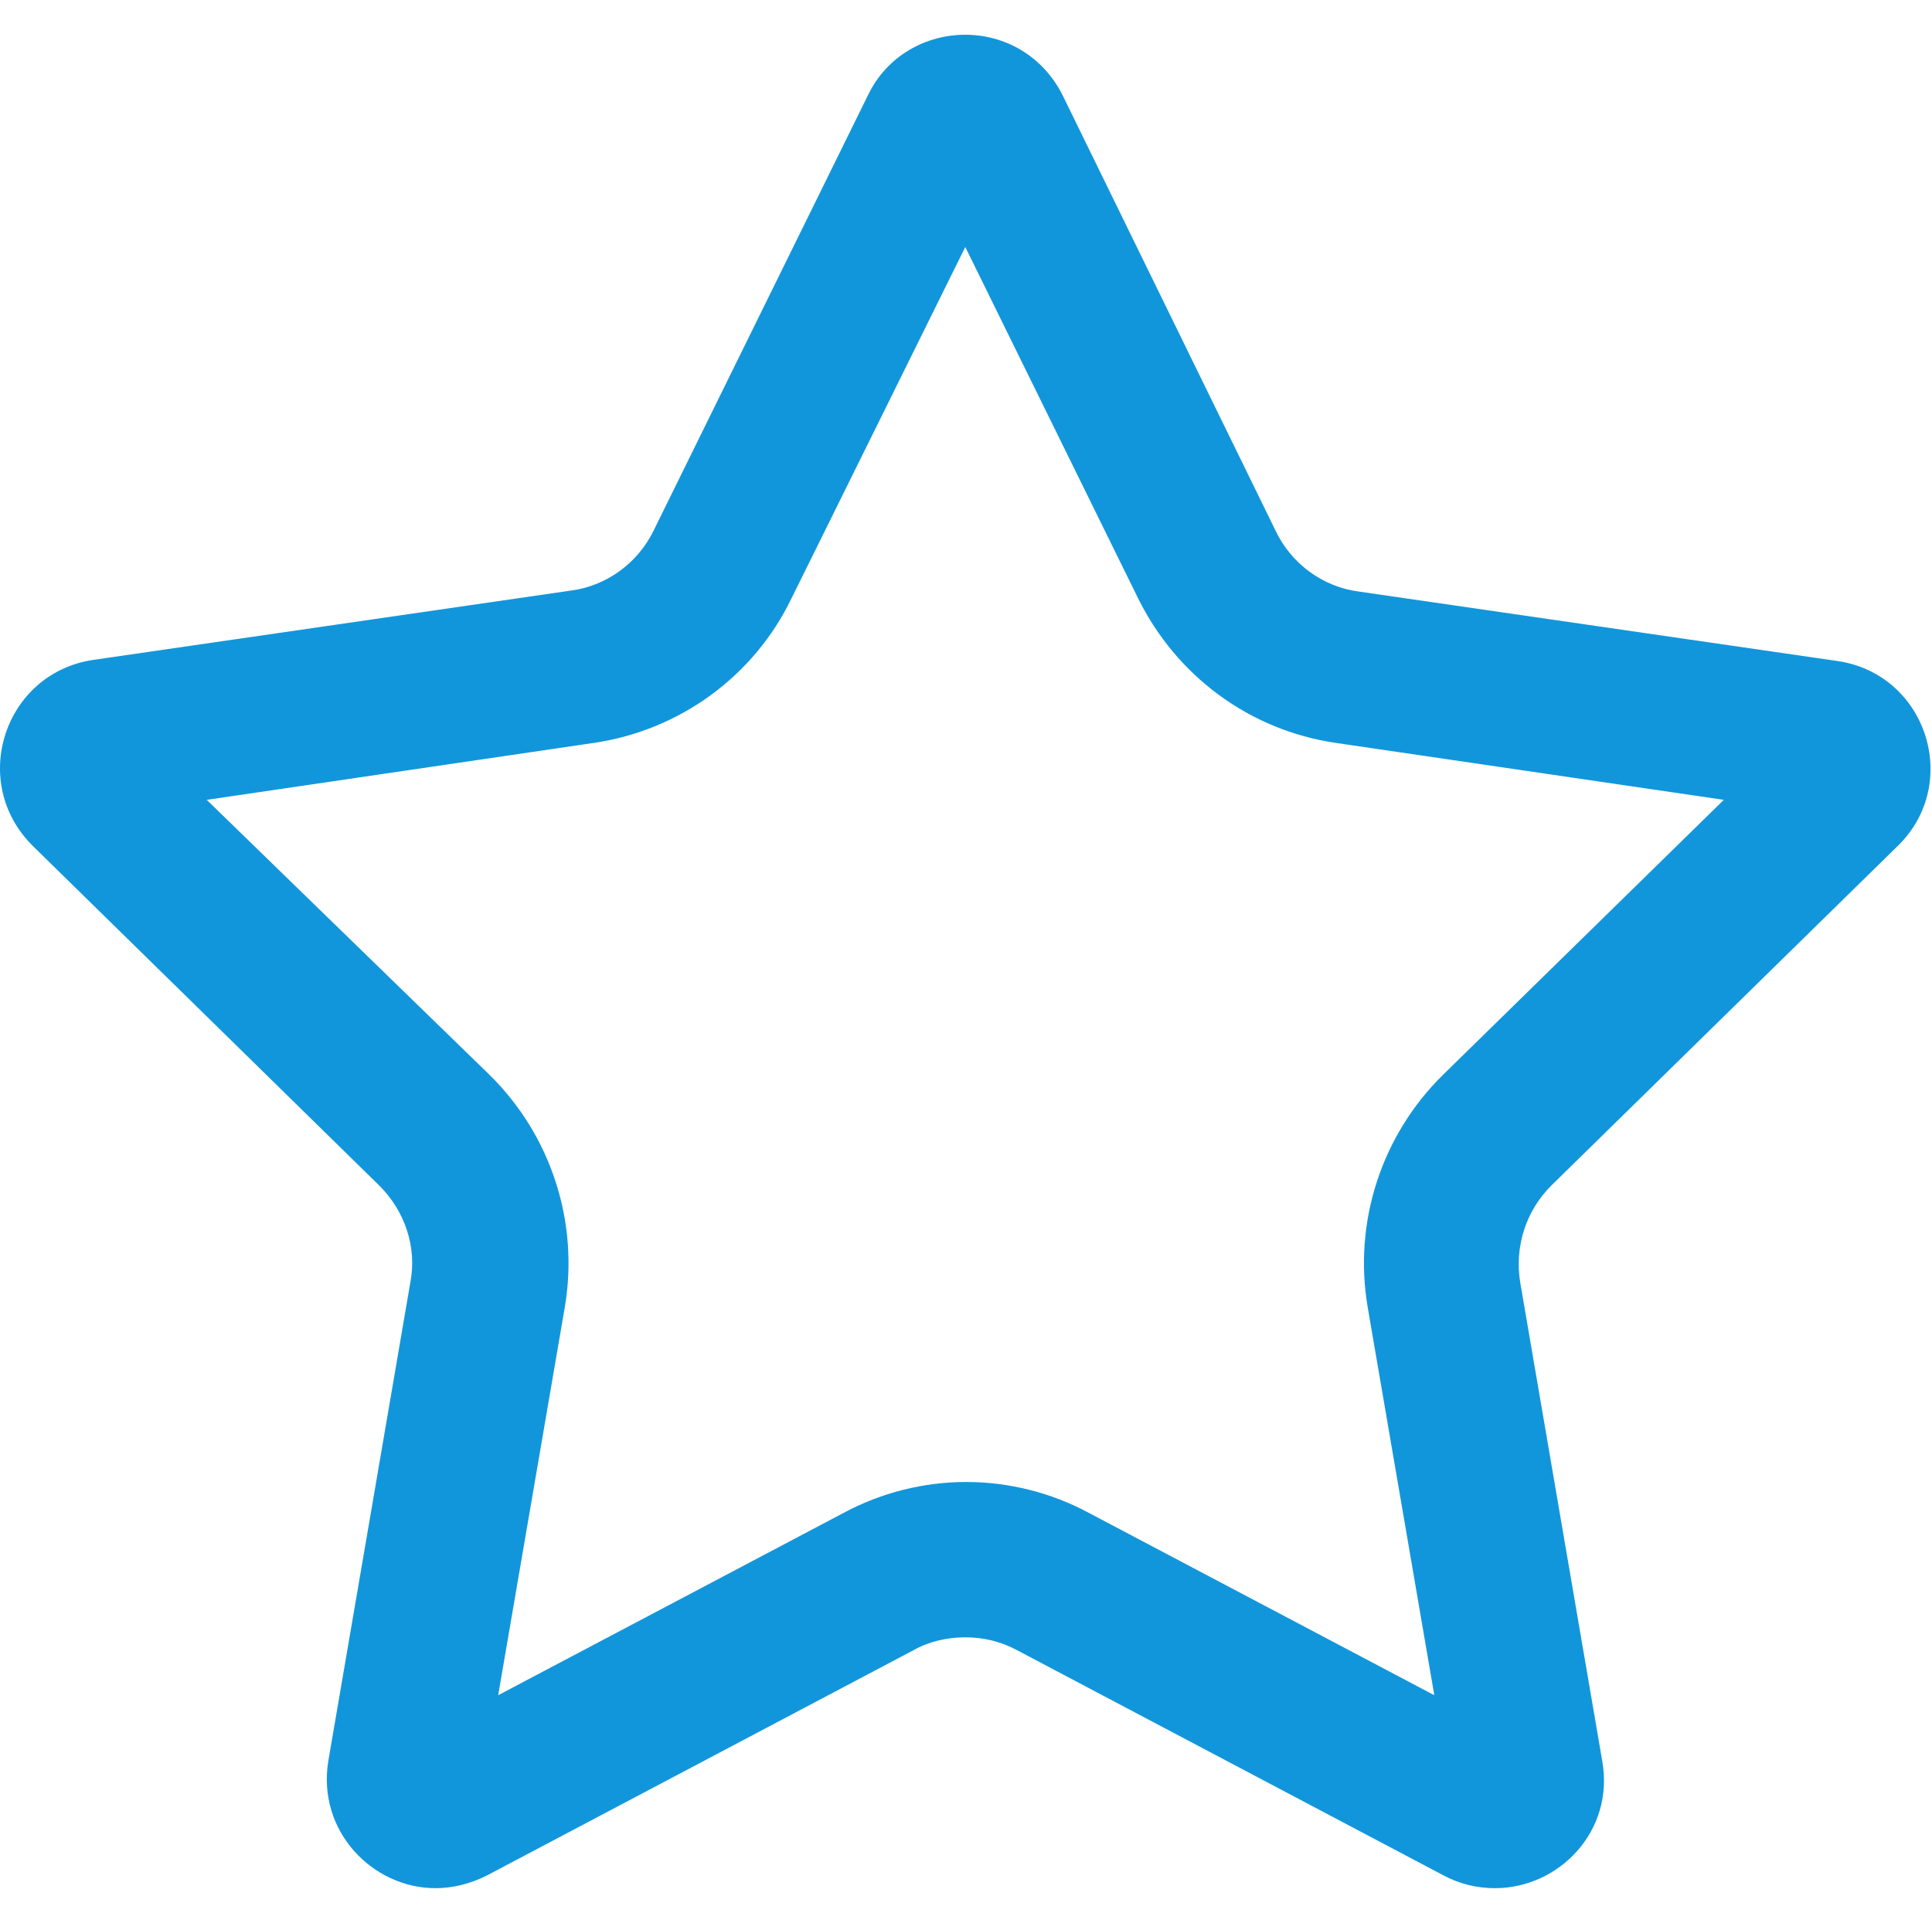
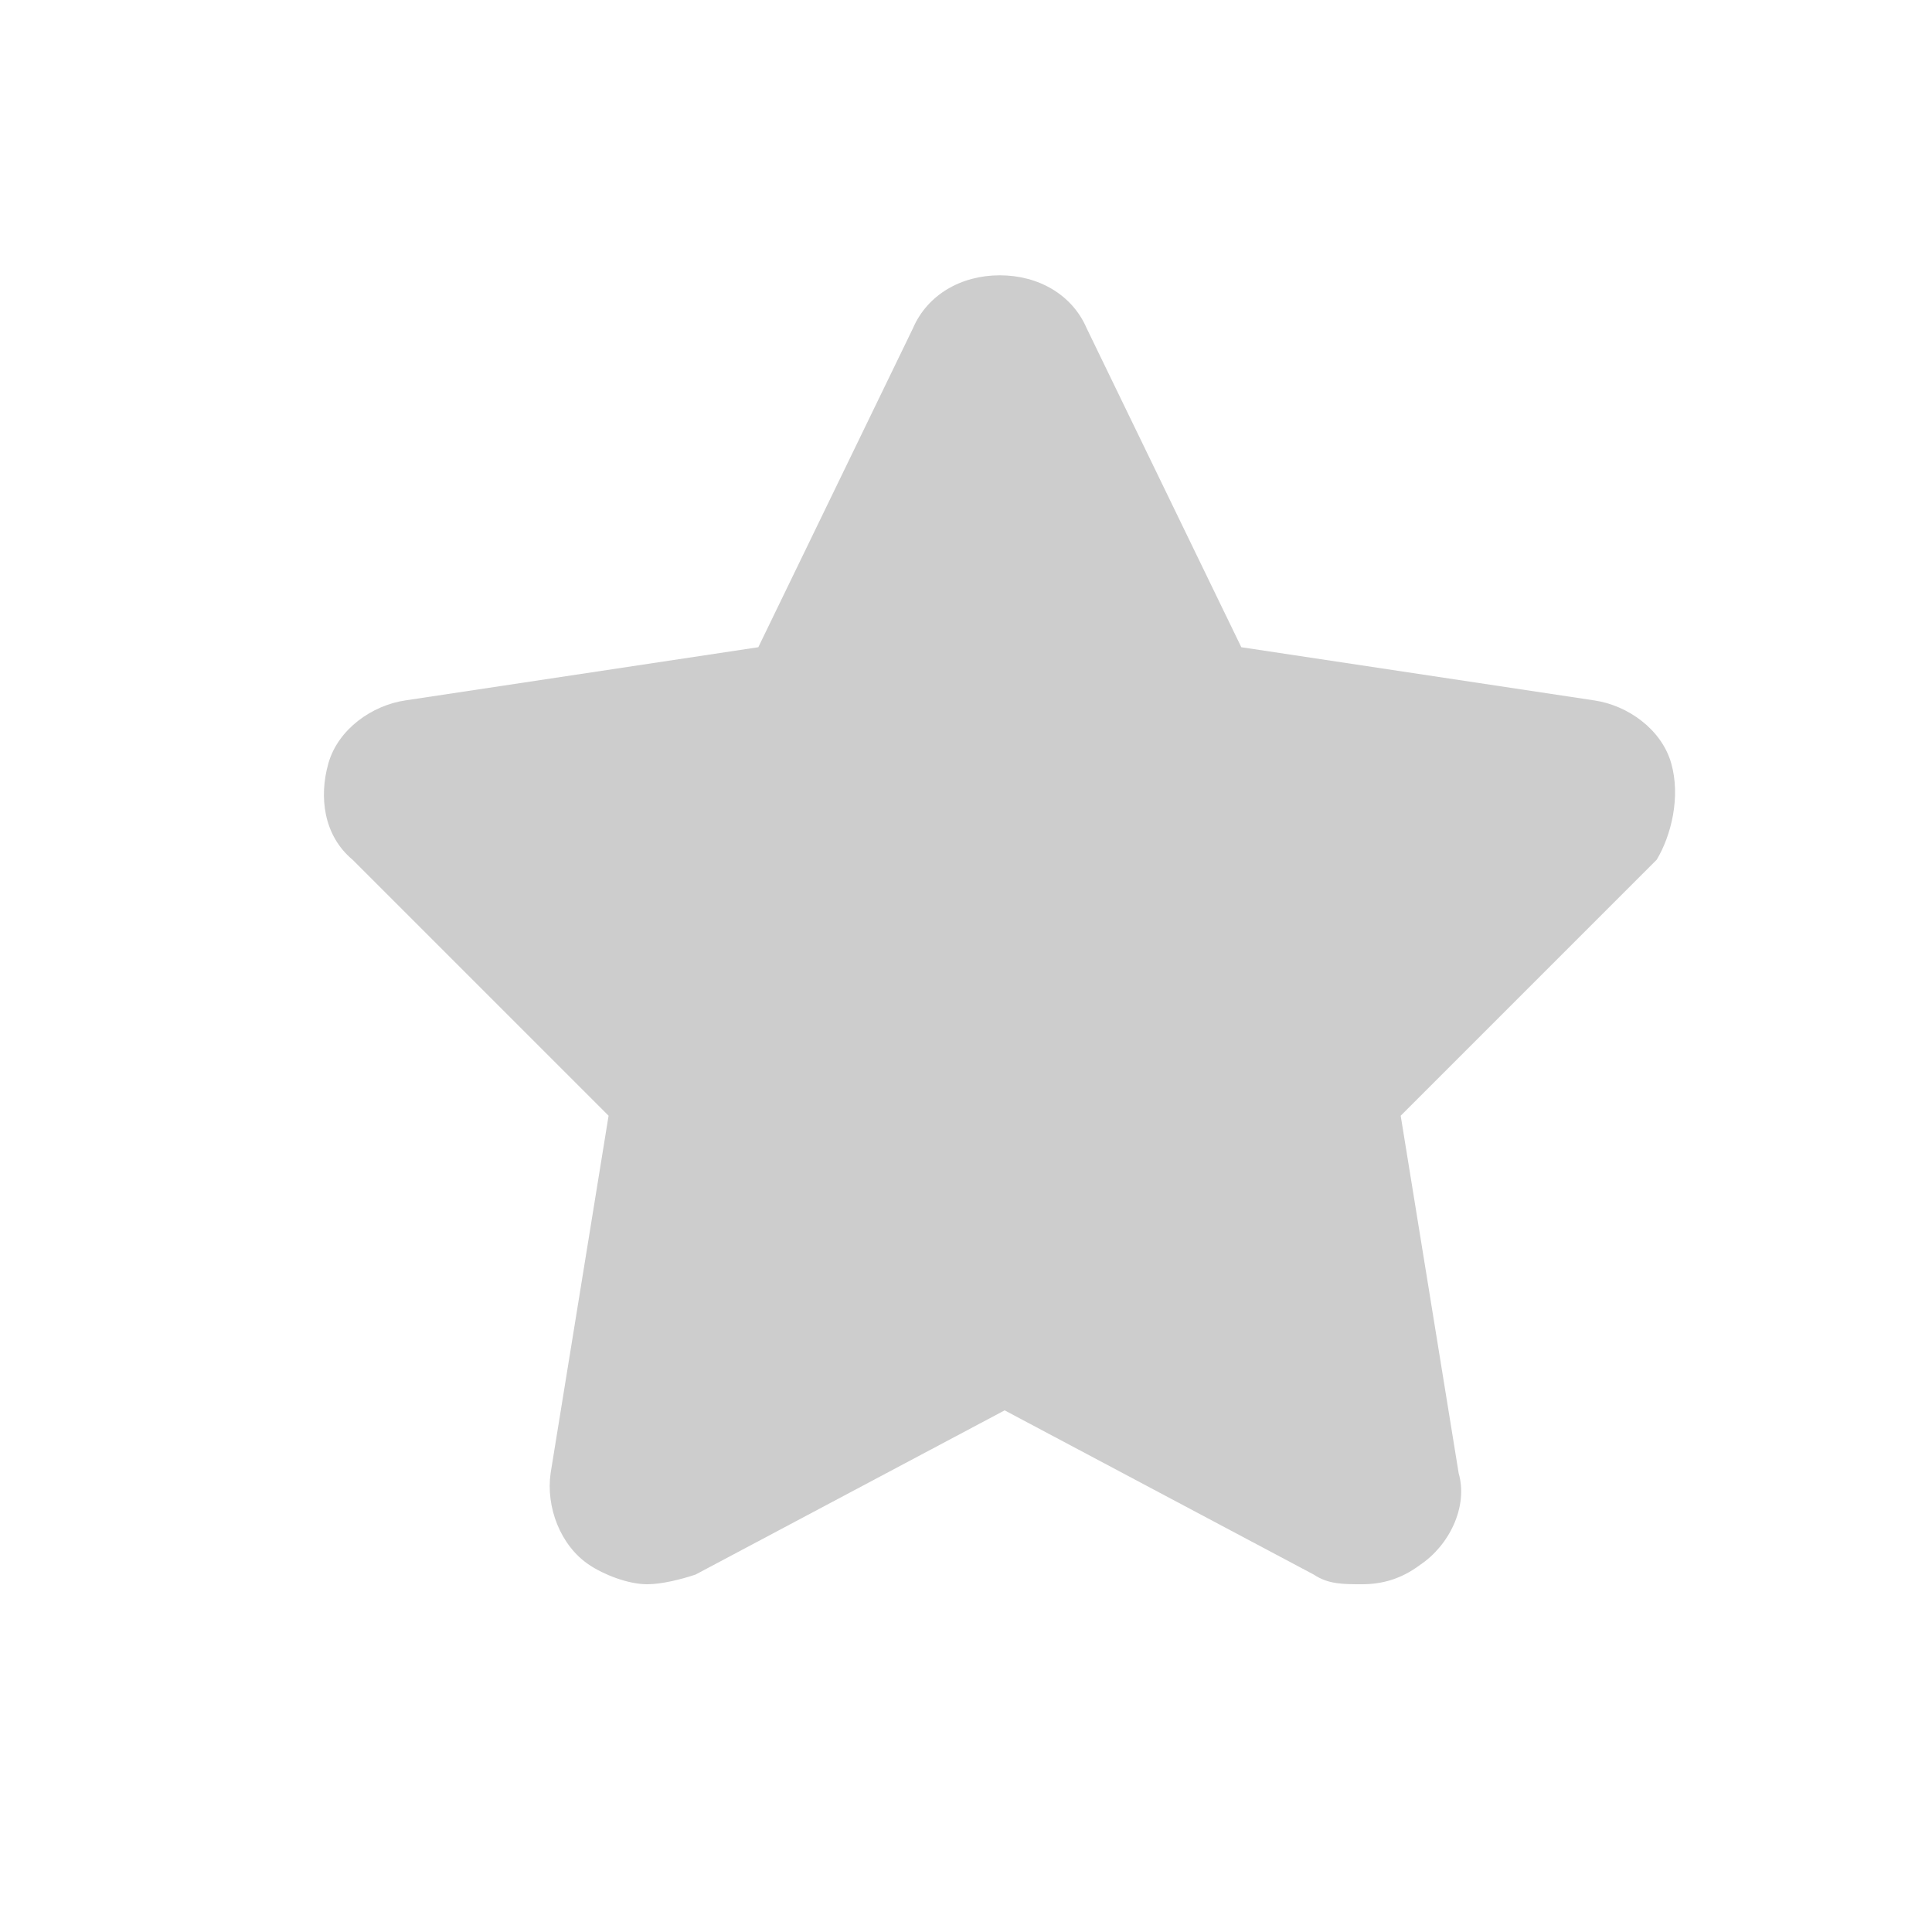
- <svg xmlns="http://www.w3.org/2000/svg" t="1780800925053" class="icon" viewBox="0 0 1025 1024" version="1.1" p-id="5183" width="200.195" height="200">
-   <path d="M512.118 131.072L603.766 317.44c20.48 41.472 59.392 70.144 104.96 76.8l205.824 30.208-148.992 145.92c-32.768 32.256-47.616 78.336-39.936 123.392l35.328 205.824-183.296-96.768c-19.968-10.752-42.496-16.384-65.024-16.384-22.528 0-45.056 5.632-65.024 16.384l-183.296 96.768 35.328-205.824c7.68-45.056-7.168-91.136-39.936-123.392L109.686 424.448 314.998 394.24c45.568-6.656 84.992-35.328 104.96-76.8l92.16-186.368m0-112.64c-20.48 0-41.472 10.752-51.712 32.256L346.742 281.6c-8.192 16.896-24.576 29.184-43.52 31.744L49.27 350.208C2.166 357.376-16.778 415.232 17.526 449.024l183.808 180.224c13.312 13.312 19.968 32.256 16.384 51.2l-43.52 253.952c-6.144 37.376 23.552 67.584 56.832 67.584 8.704 0 17.92-2.048 27.136-6.656L484.982 875.52c8.192-4.608 17.92-6.656 27.136-6.656 9.216 0 18.432 2.048 27.136 6.656l226.816 119.808c8.704 4.608 17.92 6.656 27.136 6.656 33.792 0 63.488-30.208 56.832-67.584l-43.52-253.952c-3.072-18.944 3.072-37.888 16.384-51.2l183.808-180.224c34.304-33.28 15.36-91.648-32.256-98.304l-253.952-36.864c-18.944-2.56-35.328-14.848-43.52-31.744L563.83 50.688c-10.752-21.504-31.232-32.256-51.712-32.256z" p-id="5184" fill="#1296db" />
+ <svg xmlns="http://www.w3.org/2000/svg" t="1783938269208" class="icon" viewBox="0 0 1024 1024" version="1.1" p-id="21590" width="200" height="200">
+   <path d="M885.76 404.48c-5.12-17.92-23.04-30.72-40.96-33.28l-186.88-28.16-81.92-168.96c-7.68-17.92-25.6-28.16-46.08-28.16s-38.4 10.24-46.08 28.16l-81.92 168.96-186.88 28.16c-17.92 2.56-35.84 15.36-40.96 33.28-5.12 17.92-2.56 38.4 12.8 51.2l135.68 135.68-30.72 189.44c-2.56 17.92 5.12 38.4 20.48 48.64 7.68 5.12 20.48 10.24 30.72 10.24 7.68 0 17.92-2.56 25.6-5.12l163.84-87.04 163.84 87.04c7.68 5.12 15.36 5.12 25.6 5.12s20.48-2.56 30.72-10.24c15.36-10.24 25.6-30.72 20.48-48.64L742.4 591.36l135.68-135.68c7.68-12.8 12.8-33.28 7.68-51.2z" p-id="21591" fill="#cdcdcd" />
</svg>
